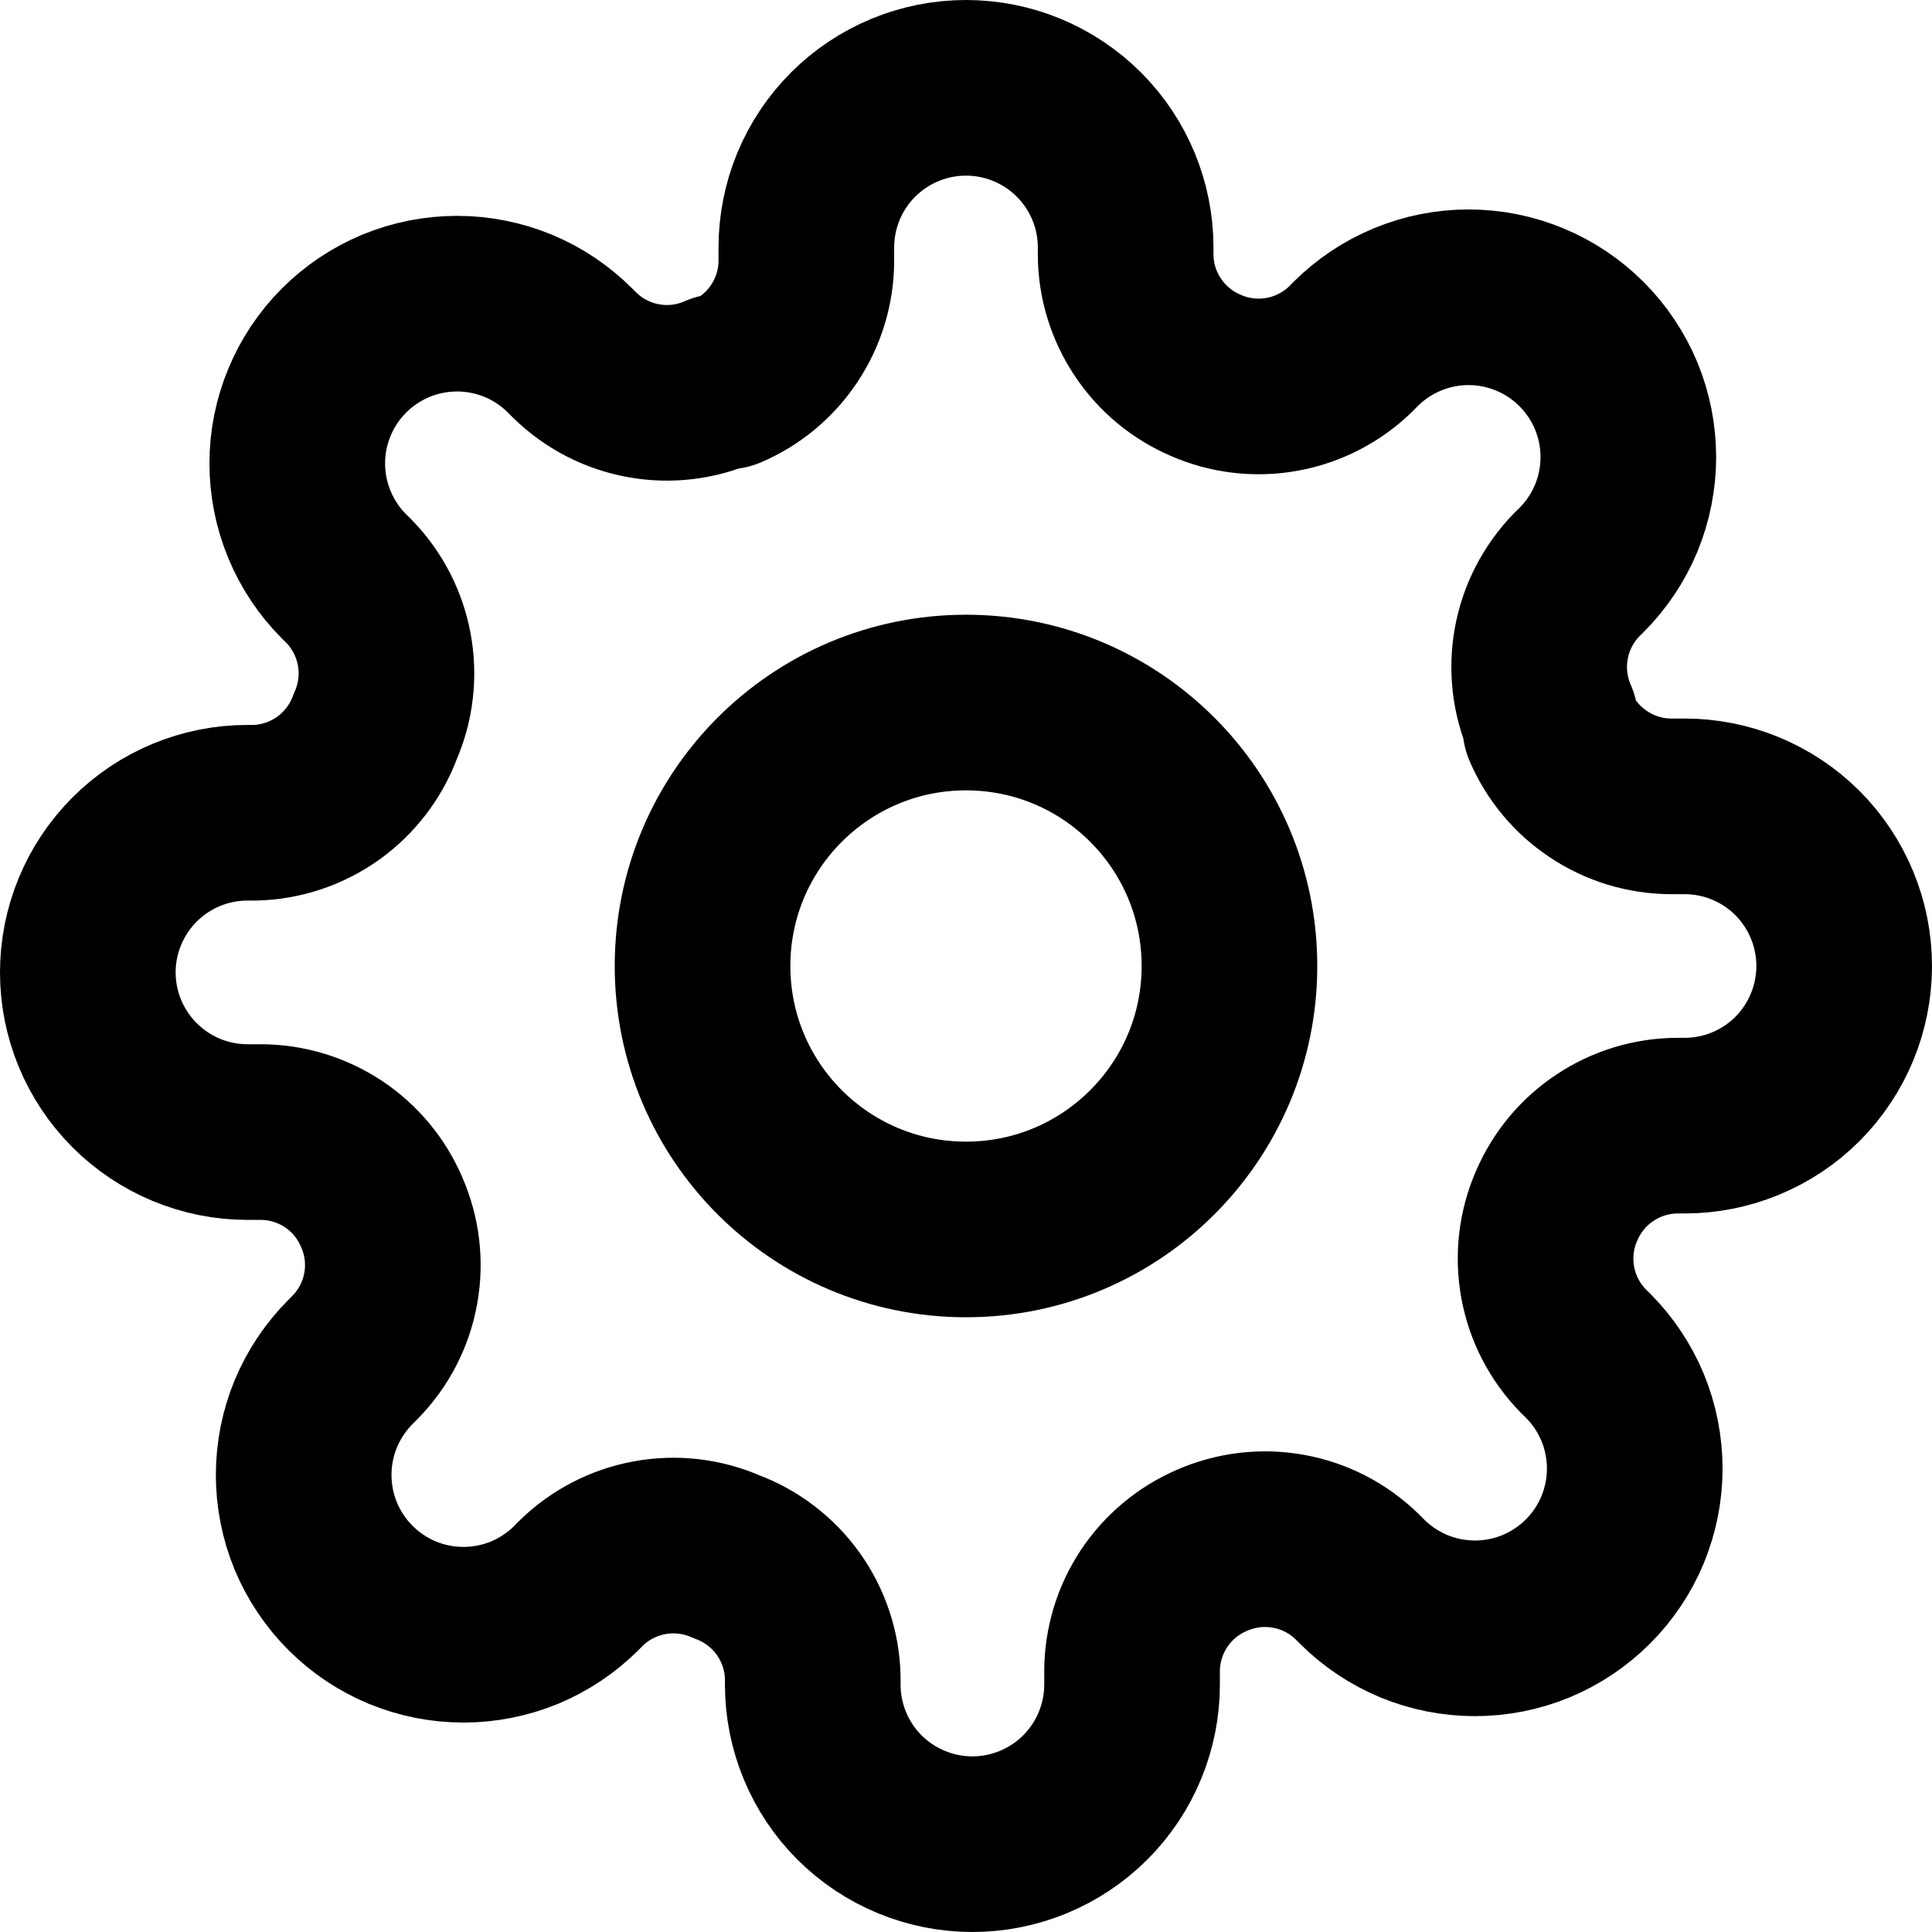
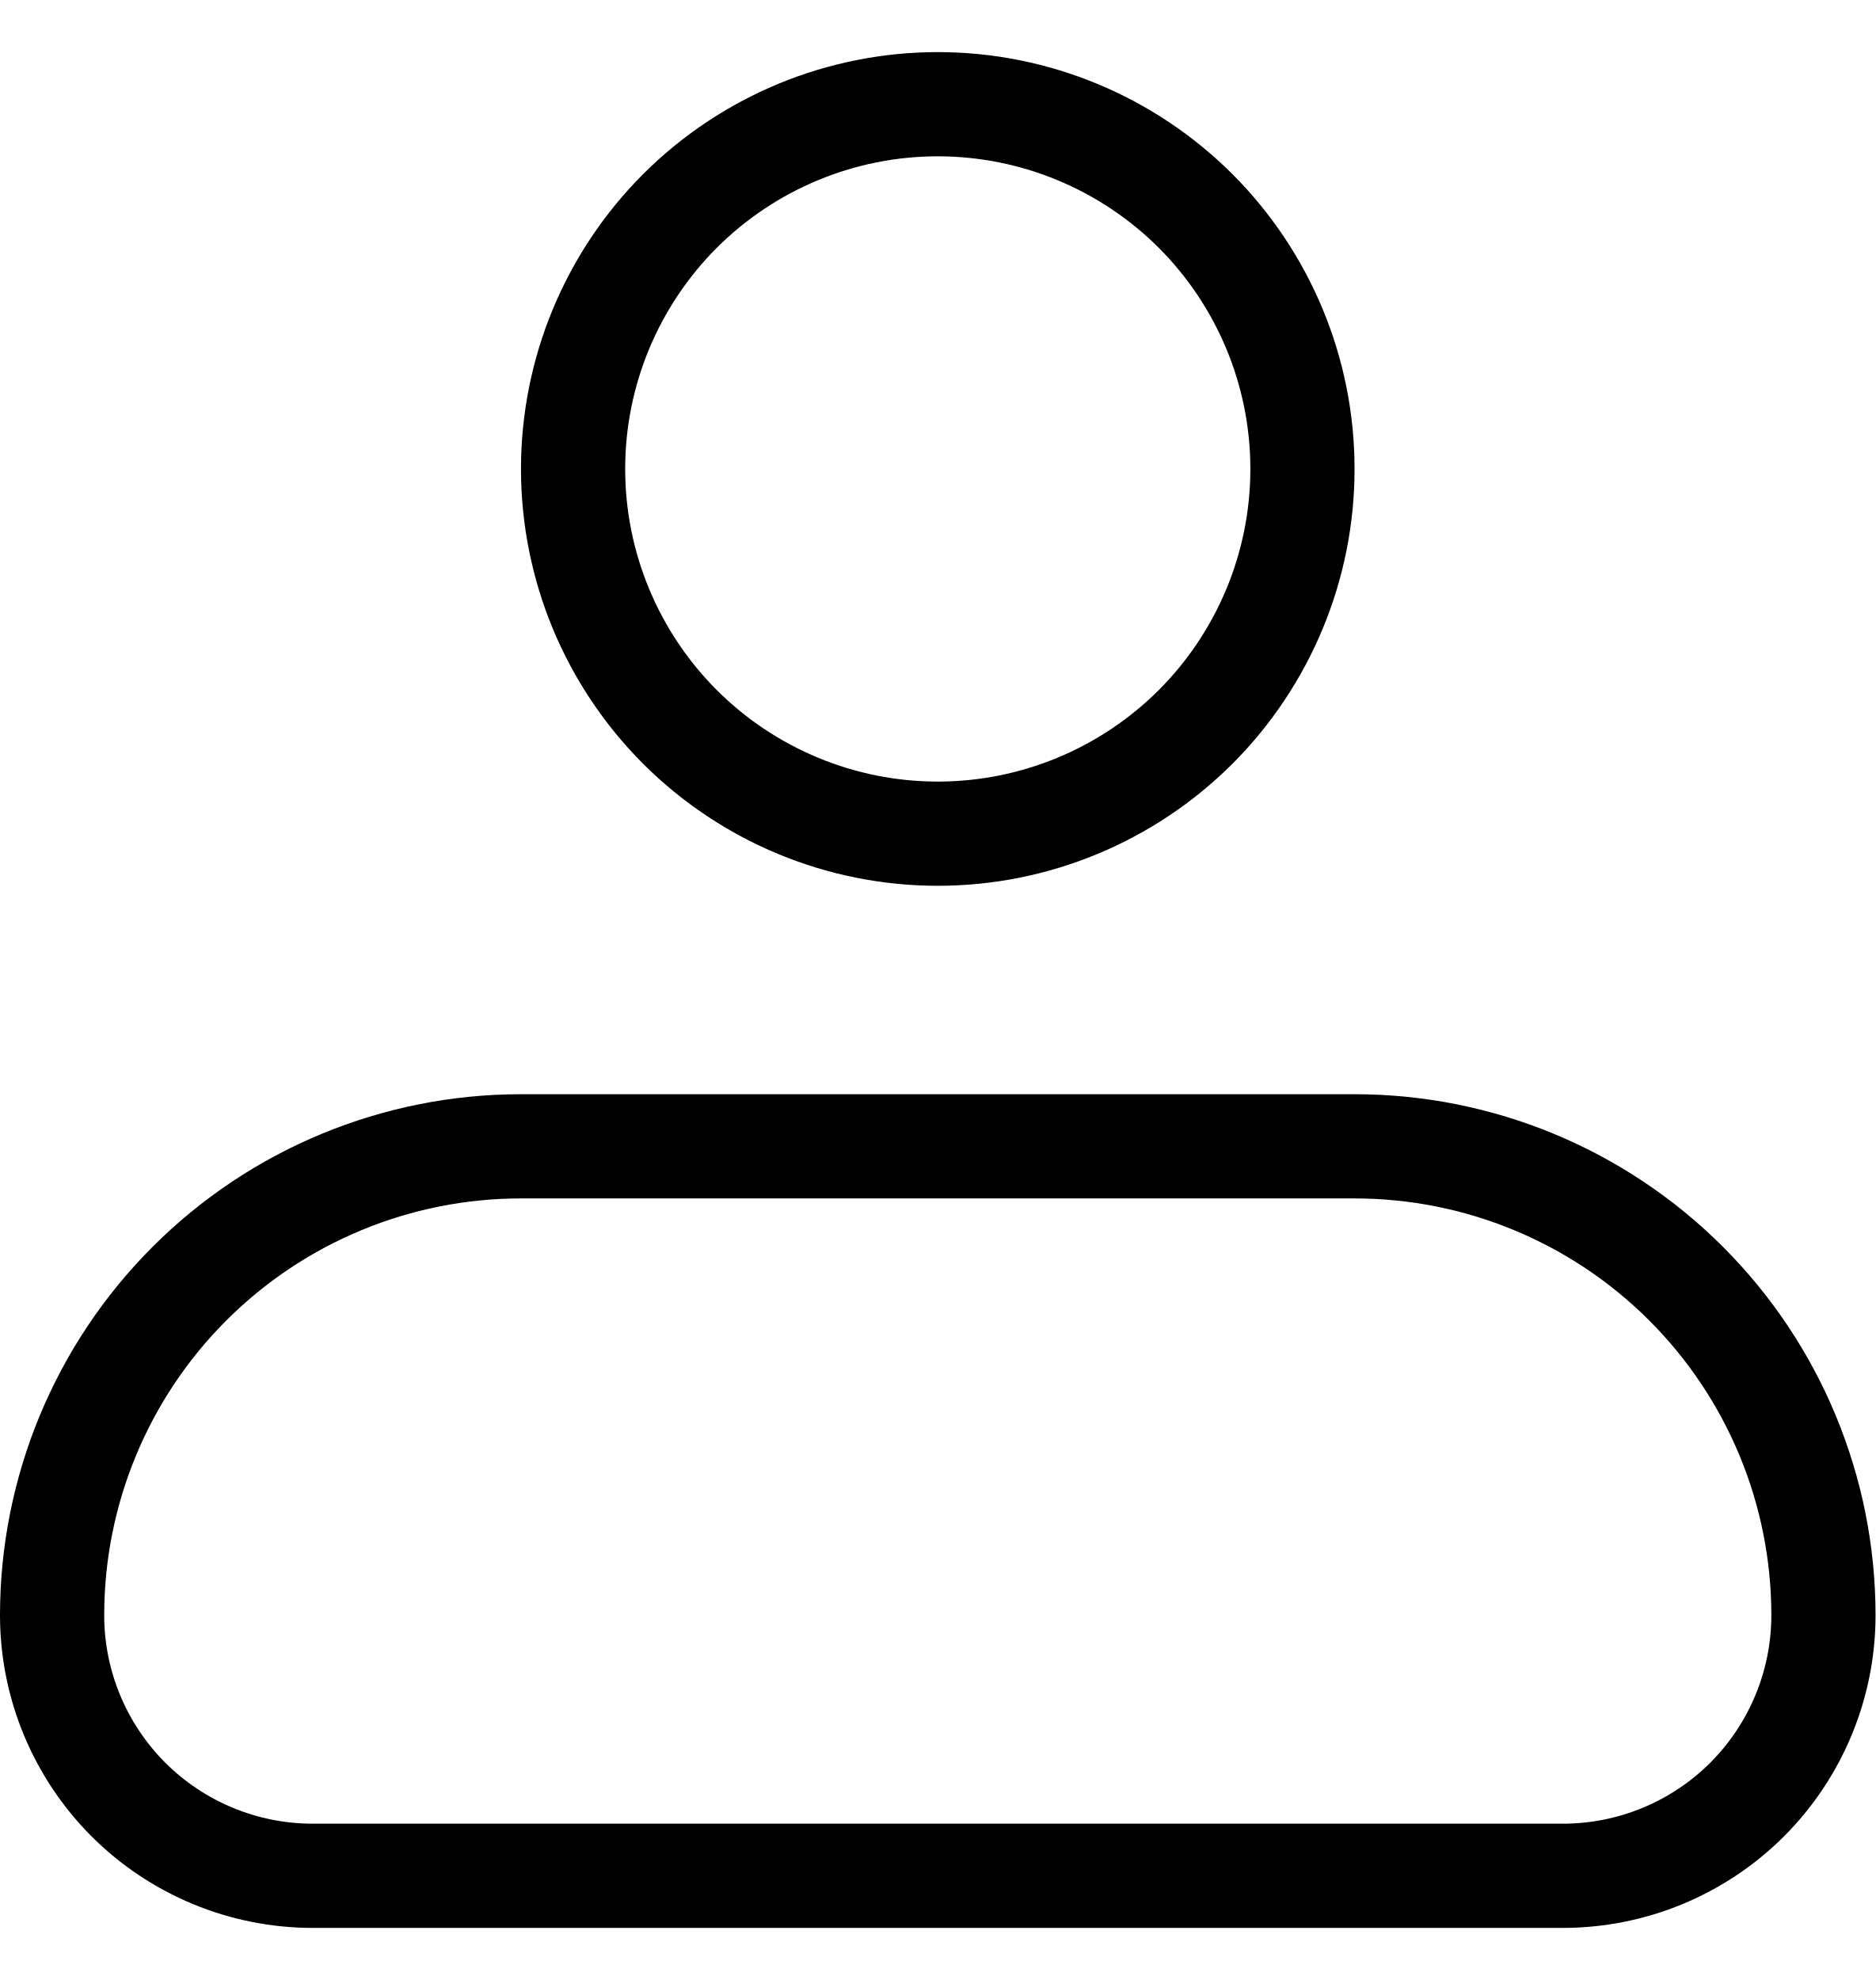
- <svg xmlns="http://www.w3.org/2000/svg" width="22" height="22" viewBox="0 0 22 22" fill="none">
-   <path d="M11 14C12.657 14 14 12.657 14 11C14 9.343 12.657 8 11 8C9.343 8 8 9.343 8 11C8 12.657 9.343 14 11 14Z" stroke="black" stroke-width="2" stroke-linecap="round" stroke-linejoin="round" />
-   <path d="M17.727 13.727C17.606 14.002 17.57 14.306 17.624 14.601C17.677 14.895 17.818 15.168 18.027 15.382L18.082 15.436C18.251 15.605 18.385 15.806 18.477 16.026C18.568 16.247 18.615 16.484 18.615 16.723C18.615 16.962 18.568 17.198 18.477 17.419C18.385 17.64 18.251 17.84 18.082 18.009C17.913 18.178 17.712 18.312 17.492 18.404C17.271 18.495 17.034 18.542 16.796 18.542C16.556 18.542 16.32 18.495 16.099 18.404C15.879 18.312 15.678 18.178 15.509 18.009L15.454 17.954C15.24 17.745 14.968 17.604 14.673 17.551C14.378 17.497 14.074 17.534 13.8 17.654C13.531 17.77 13.302 17.961 13.14 18.205C12.979 18.449 12.892 18.735 12.891 19.027V19.182C12.891 19.664 12.699 20.127 12.358 20.468C12.017 20.808 11.555 21 11.073 21C10.591 21 10.128 20.808 9.787 20.468C9.446 20.127 9.255 19.664 9.255 19.182V19.1C9.248 18.799 9.15 18.507 8.975 18.262C8.8 18.018 8.555 17.831 8.273 17.727C7.999 17.606 7.694 17.57 7.399 17.624C7.105 17.677 6.832 17.818 6.618 18.027L6.564 18.082C6.395 18.251 6.194 18.385 5.974 18.477C5.753 18.568 5.516 18.615 5.277 18.615C5.038 18.615 4.802 18.568 4.581 18.477C4.36 18.385 4.16 18.251 3.991 18.082C3.822 17.913 3.688 17.712 3.596 17.492C3.505 17.271 3.458 17.034 3.458 16.796C3.458 16.556 3.505 16.32 3.596 16.099C3.688 15.879 3.822 15.678 3.991 15.509L4.045 15.454C4.255 15.24 4.396 14.968 4.449 14.673C4.503 14.378 4.466 14.074 4.345 13.8C4.23 13.531 4.039 13.302 3.795 13.14C3.551 12.979 3.265 12.892 2.973 12.891H2.818C2.336 12.891 1.874 12.699 1.533 12.358C1.192 12.017 1 11.555 1 11.073C1 10.591 1.192 10.128 1.533 9.787C1.874 9.446 2.336 9.255 2.818 9.255H2.9C3.201 9.248 3.493 9.15 3.738 8.975C3.982 8.8 4.169 8.555 4.273 8.273C4.394 7.999 4.43 7.694 4.376 7.399C4.323 7.105 4.182 6.832 3.973 6.618L3.918 6.564C3.749 6.395 3.615 6.194 3.524 5.974C3.432 5.753 3.385 5.516 3.385 5.277C3.385 5.038 3.432 4.802 3.524 4.581C3.615 4.36 3.749 4.16 3.918 3.991C4.087 3.822 4.288 3.688 4.508 3.596C4.729 3.505 4.966 3.458 5.205 3.458C5.443 3.458 5.68 3.505 5.901 3.596C6.122 3.688 6.322 3.822 6.491 3.991L6.545 4.045C6.76 4.255 7.032 4.396 7.327 4.449C7.622 4.503 7.926 4.466 8.2 4.345H8.273C8.542 4.23 8.771 4.039 8.932 3.795C9.094 3.551 9.181 3.265 9.182 2.973V2.818C9.182 2.336 9.373 1.874 9.714 1.533C10.055 1.192 10.518 1 11 1C11.482 1 11.945 1.192 12.286 1.533C12.627 1.874 12.818 2.336 12.818 2.818V2.9C12.819 3.193 12.906 3.478 13.068 3.722C13.229 3.966 13.458 4.157 13.727 4.273C14.002 4.394 14.306 4.43 14.601 4.376C14.895 4.323 15.168 4.182 15.382 3.973L15.436 3.918C15.605 3.749 15.806 3.615 16.026 3.524C16.247 3.432 16.484 3.385 16.723 3.385C16.962 3.385 17.198 3.432 17.419 3.524C17.64 3.615 17.84 3.749 18.009 3.918C18.178 4.087 18.312 4.288 18.404 4.508C18.495 4.729 18.542 4.966 18.542 5.205C18.542 5.443 18.495 5.68 18.404 5.901C18.312 6.122 18.178 6.322 18.009 6.491L17.954 6.545C17.745 6.76 17.604 7.032 17.551 7.327C17.497 7.622 17.534 7.926 17.654 8.2V8.273C17.77 8.542 17.961 8.771 18.205 8.932C18.449 9.094 18.735 9.181 19.027 9.182H19.182C19.664 9.182 20.127 9.373 20.468 9.714C20.808 10.055 21 10.518 21 11C21 11.482 20.808 11.945 20.468 12.286C20.127 12.627 19.664 12.818 19.182 12.818H19.1C18.808 12.819 18.522 12.906 18.278 13.068C18.034 13.229 17.843 13.458 17.727 13.727Z" stroke="black" stroke-width="2" stroke-linecap="round" stroke-linejoin="round" />
+ <svg xmlns="http://www.w3.org/2000/svg" width="18" height="19" viewBox="0 0 18 19" fill="none">
+   <path d="M5 11H13C14.194 11 15.338 11.474 16.182 12.318C17.026 13.162 17.5 14.306 17.5 15.5C17.5 16.163 17.236 16.799 16.768 17.268C16.299 17.736 15.663 18 15 18H3C2.337 18 1.701 17.736 1.232 17.268C0.764 16.799 0.5 16.163 0.5 15.5C0.5 14.306 0.974 13.162 1.818 12.318C2.662 11.474 3.807 11 5 11ZM9 1C9.928 1 10.818 1.369 11.475 2.025C12.131 2.682 12.5 3.572 12.5 4.5C12.5 5.428 12.131 6.318 11.475 6.975C10.818 7.631 9.928 8 9 8C8.072 8 7.182 7.631 6.525 6.975C5.869 6.318 5.5 5.428 5.5 4.5C5.5 3.572 5.869 2.682 6.525 2.025C7.182 1.369 8.072 1 9 1Z" stroke="black" />
</svg>
